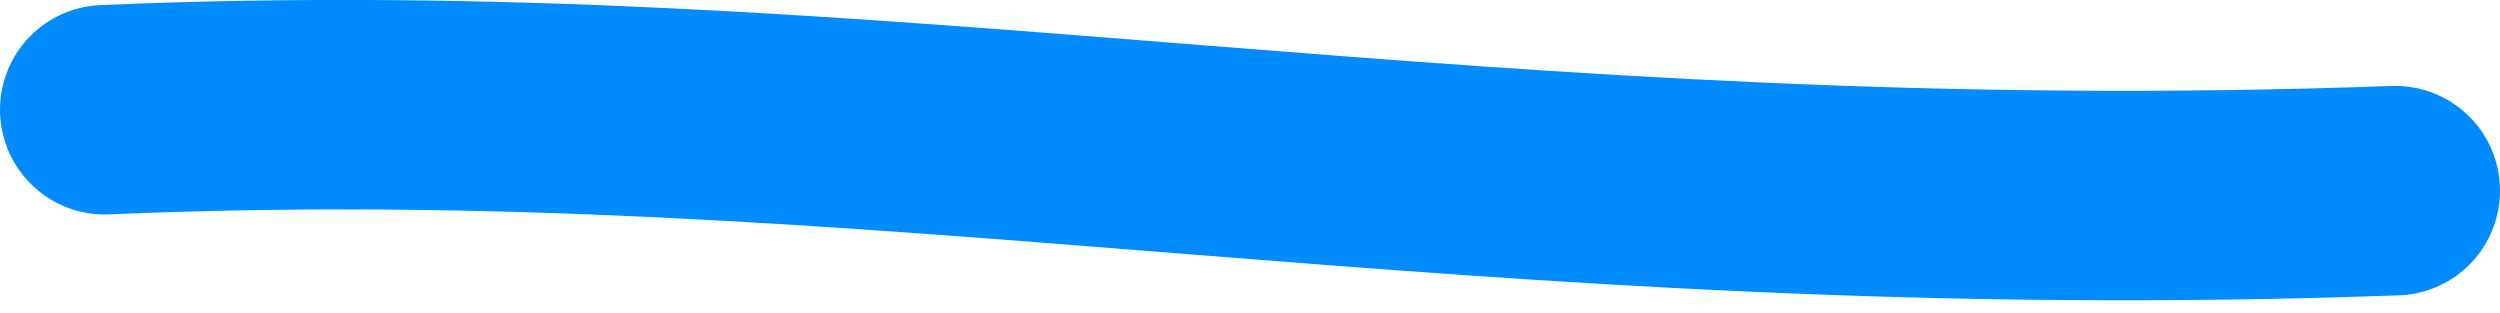
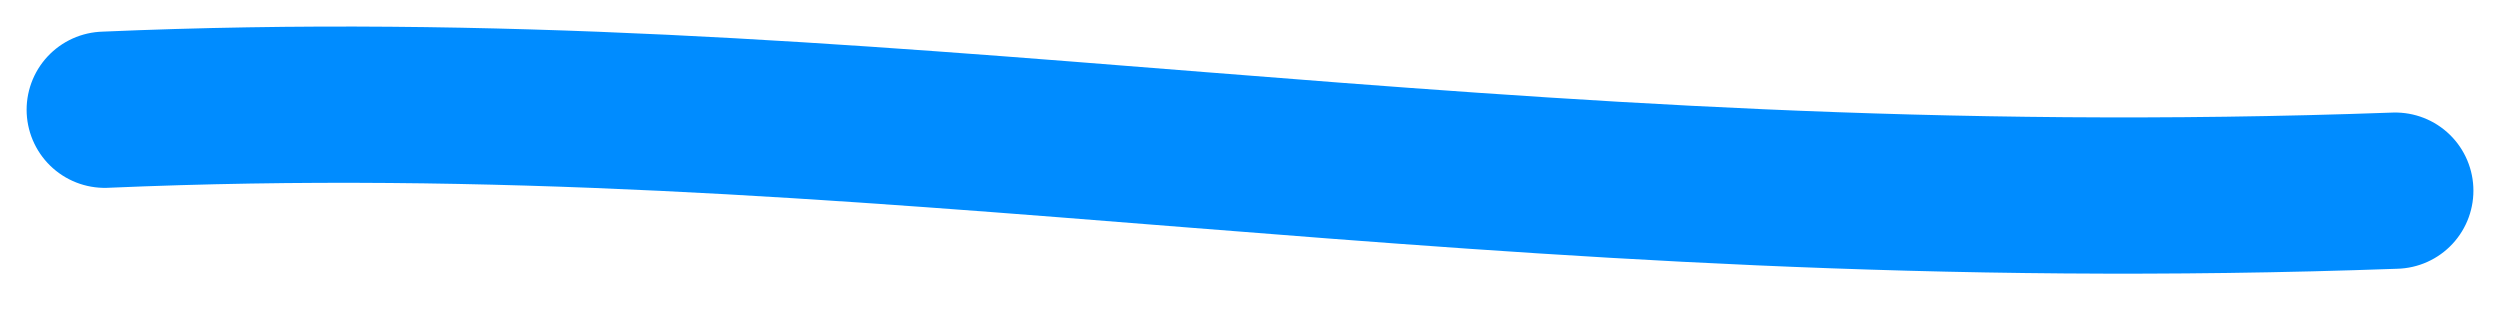
<svg xmlns="http://www.w3.org/2000/svg" preserveAspectRatio="none" overflow="visible" style="display: block;" width="96" height="12" viewBox="0 0 96 12" fill="none">
-   <path d="M4.022 4.214C34.056 2.916 56.683 8.596 91.979 7.321" stroke="#008CFF" stroke-width="8.044" stroke-linecap="round" stroke-linejoin="round" />
+   <path d="M4.022 4.214C34.056 2.916 56.683 8.596 91.979 7.321" stroke="#008CFF" stroke-width="6" stroke-linecap="round" stroke-linejoin="round" />
</svg>
